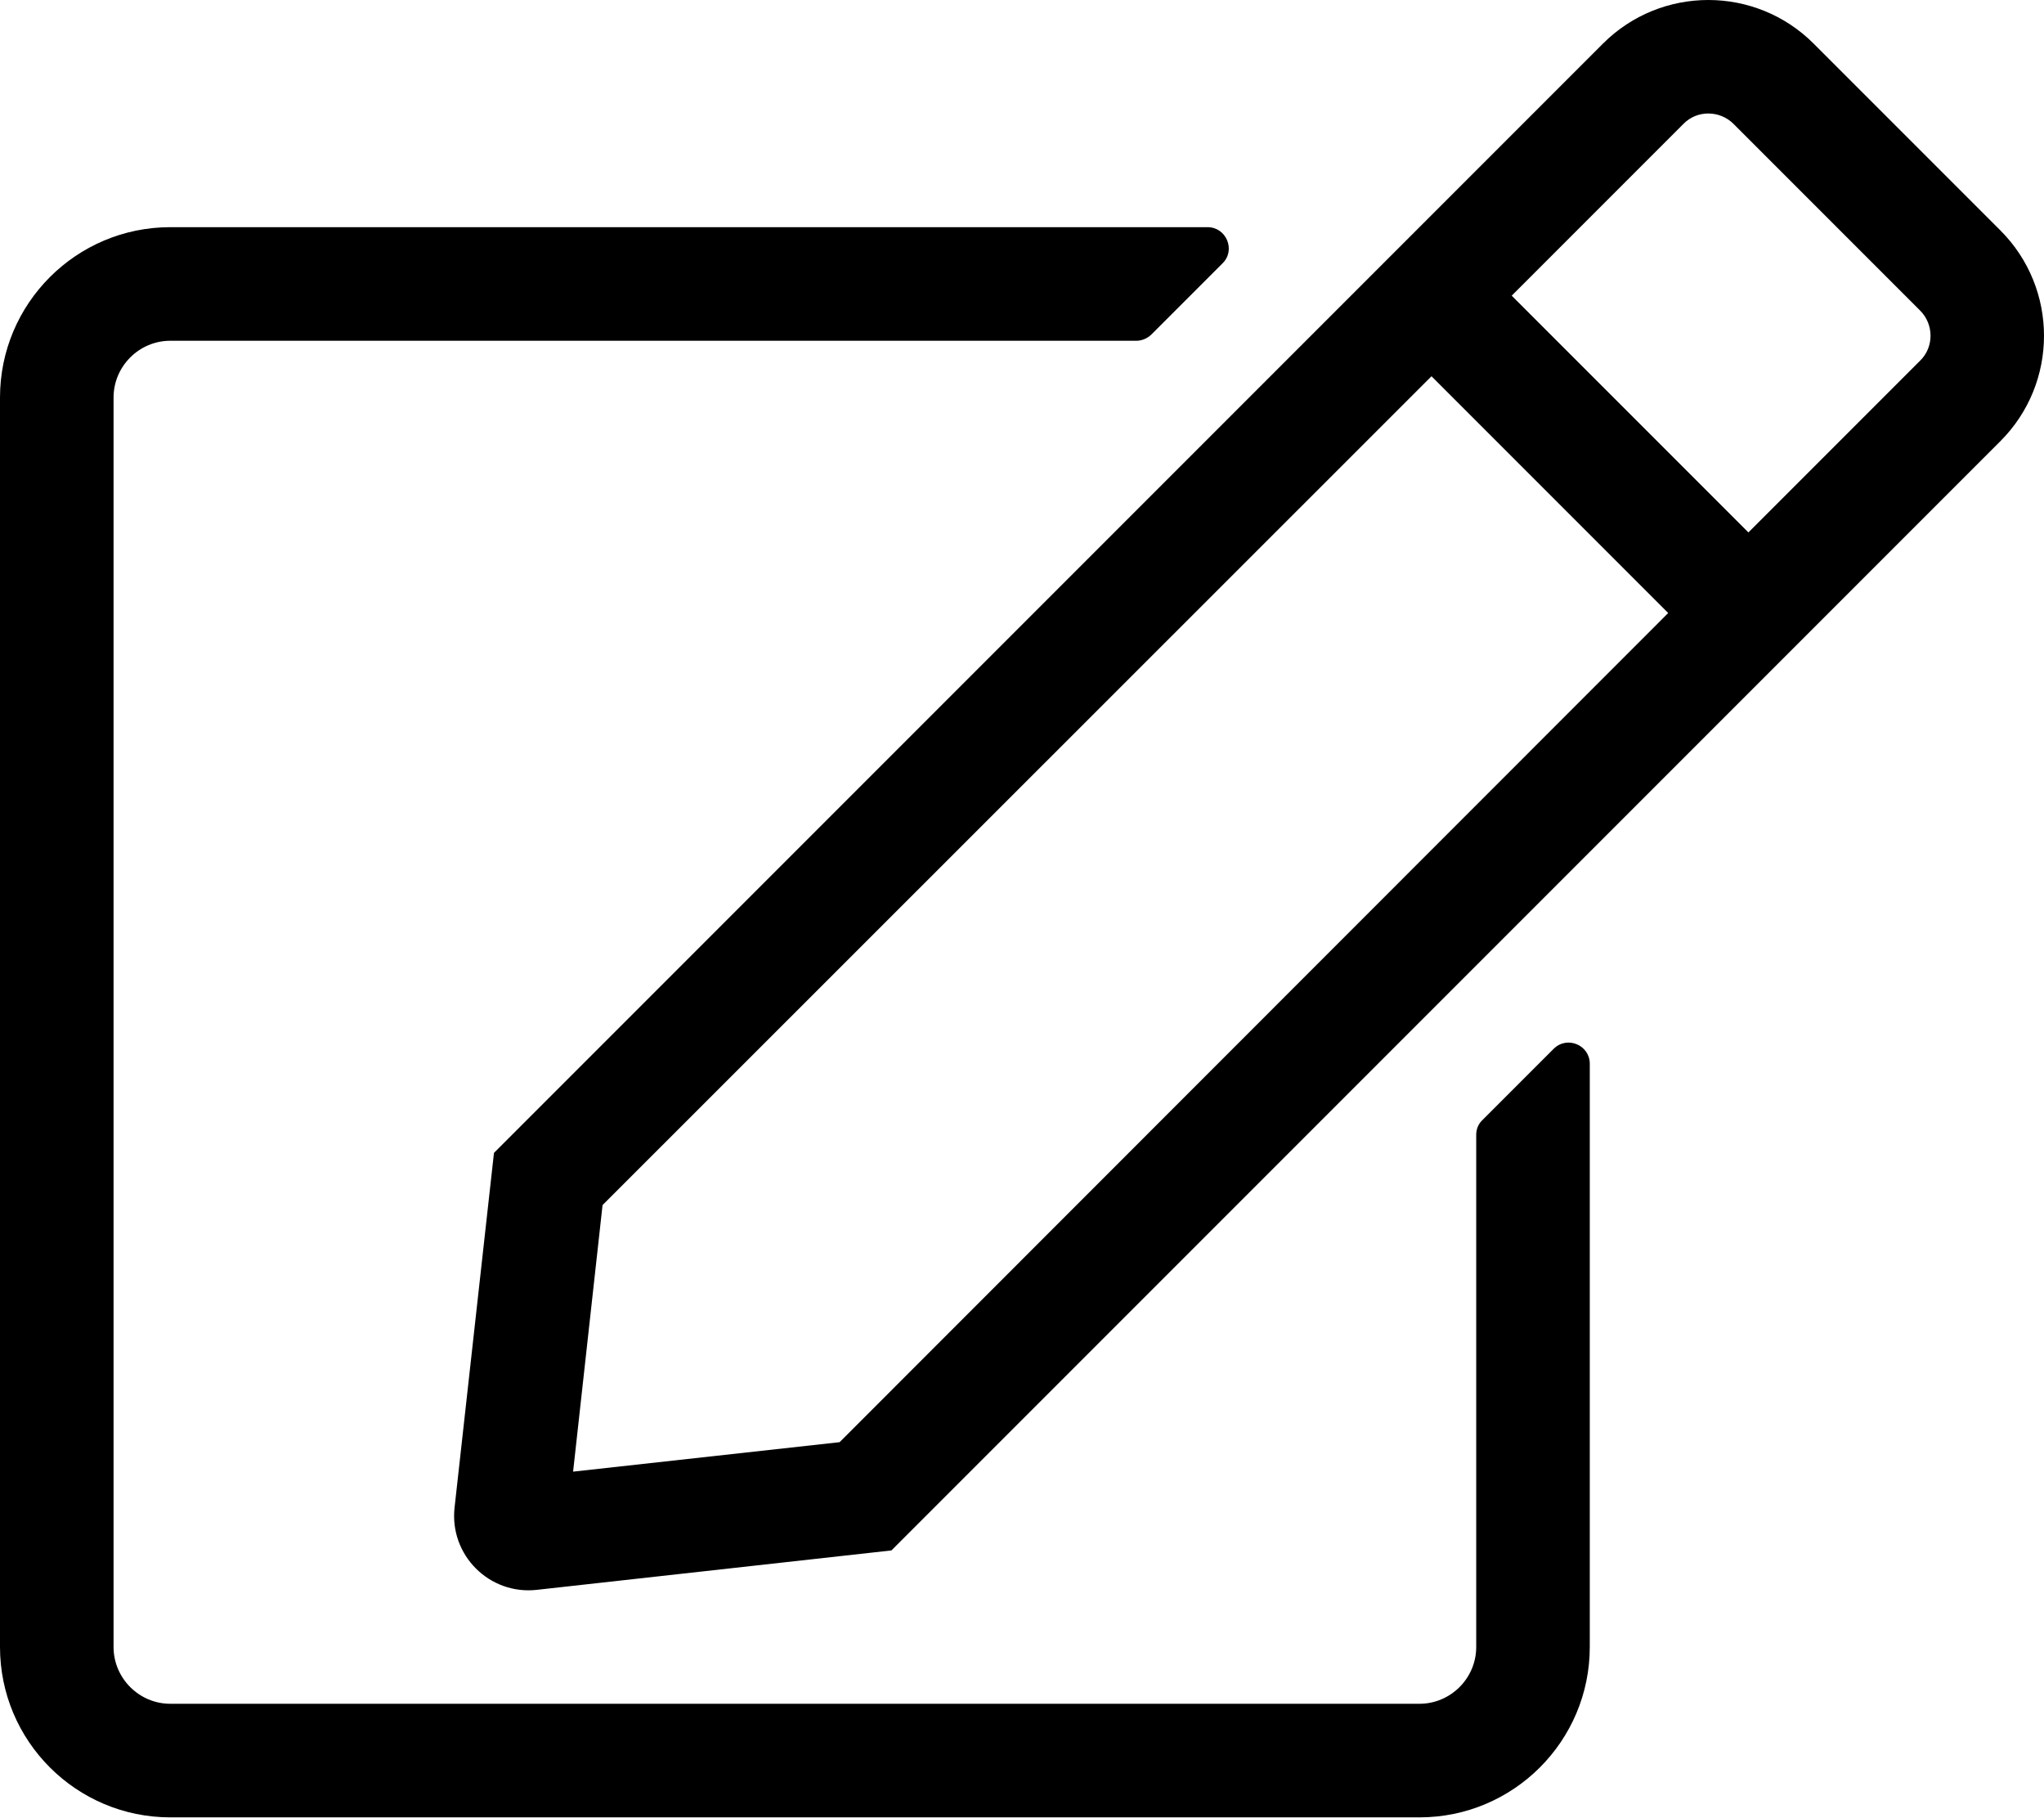
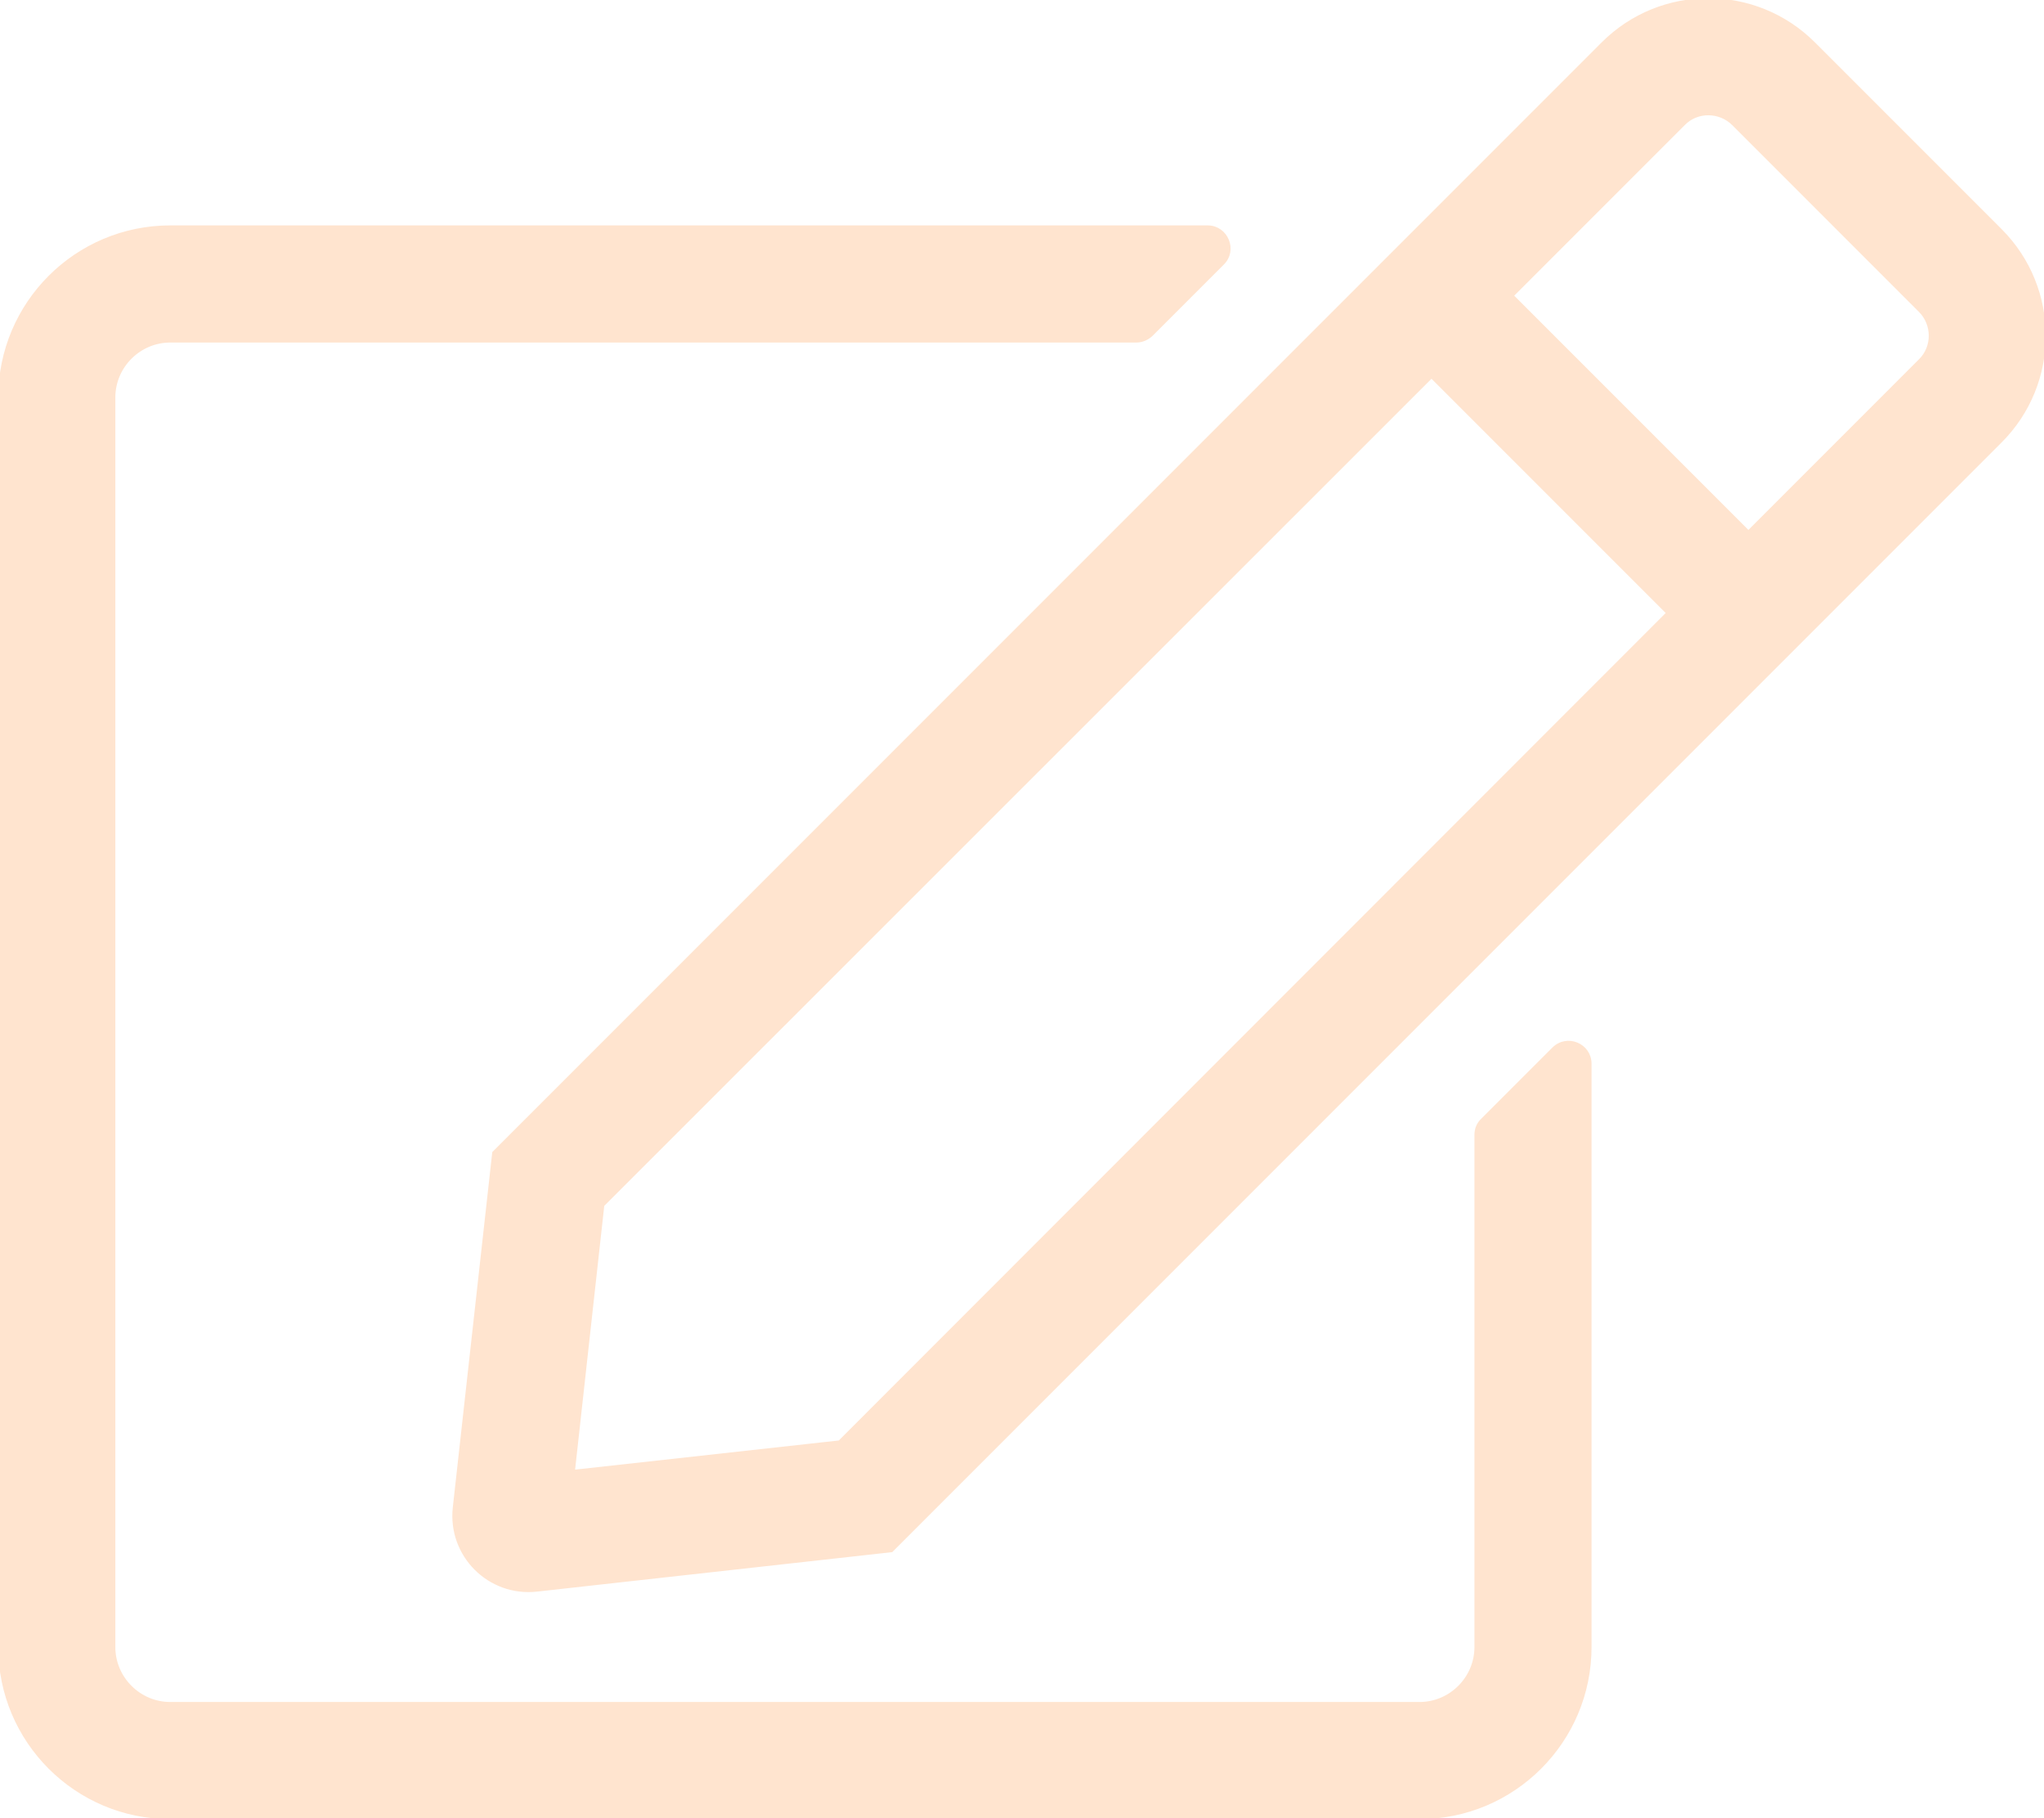
- <svg xmlns="http://www.w3.org/2000/svg" viewBox="0 0 576 512">
+ <svg xmlns="http://www.w3.org/2000/svg" stroke="#FFE4CF" fill="#FFE4CF" viewBox="0 0 576 512">
  <path d="M417.8 315.5l20-20c3.8-3.8 10.2-1.1 10.2 4.2V464c0 26.5-21.5 48-48 48H48c-26.5 0-48-21.5-48-48V112c0-26.5 21.5-48 48-48h292.3c5.3 0 8 6.5 4.2 10.2l-20 20c-1.1 1.1-2.7 1.8-4.2 1.8H48c-8.8 0-16 7.2-16 16v352c0 8.8 7.2 16 16 16h352c8.8 0 16-7.2 16-16V319.7c0-1.6.6-3.1 1.8-4.2zm145.9-191.2L251.2 436.8l-99.9 11.1c-13.4 1.5-24.7-9.8-23.2-23.2l11.1-99.9L451.7 12.3c16.4-16.4 43-16.4 59.4 0l52.6 52.6c16.4 16.4 16.4 43 0 59.4zm-93.6 48.4L403.4 106 169.8 339.5l-8.3 75.1 75.1-8.3 233.5-233.6zm71-85.2l-52.6-52.6c-3.8-3.8-10.2-4-14.1 0L426 83.3l66.7 66.7 48.4-48.4c3.9-3.8 3.9-10.2 0-14.1z" />
</svg>
